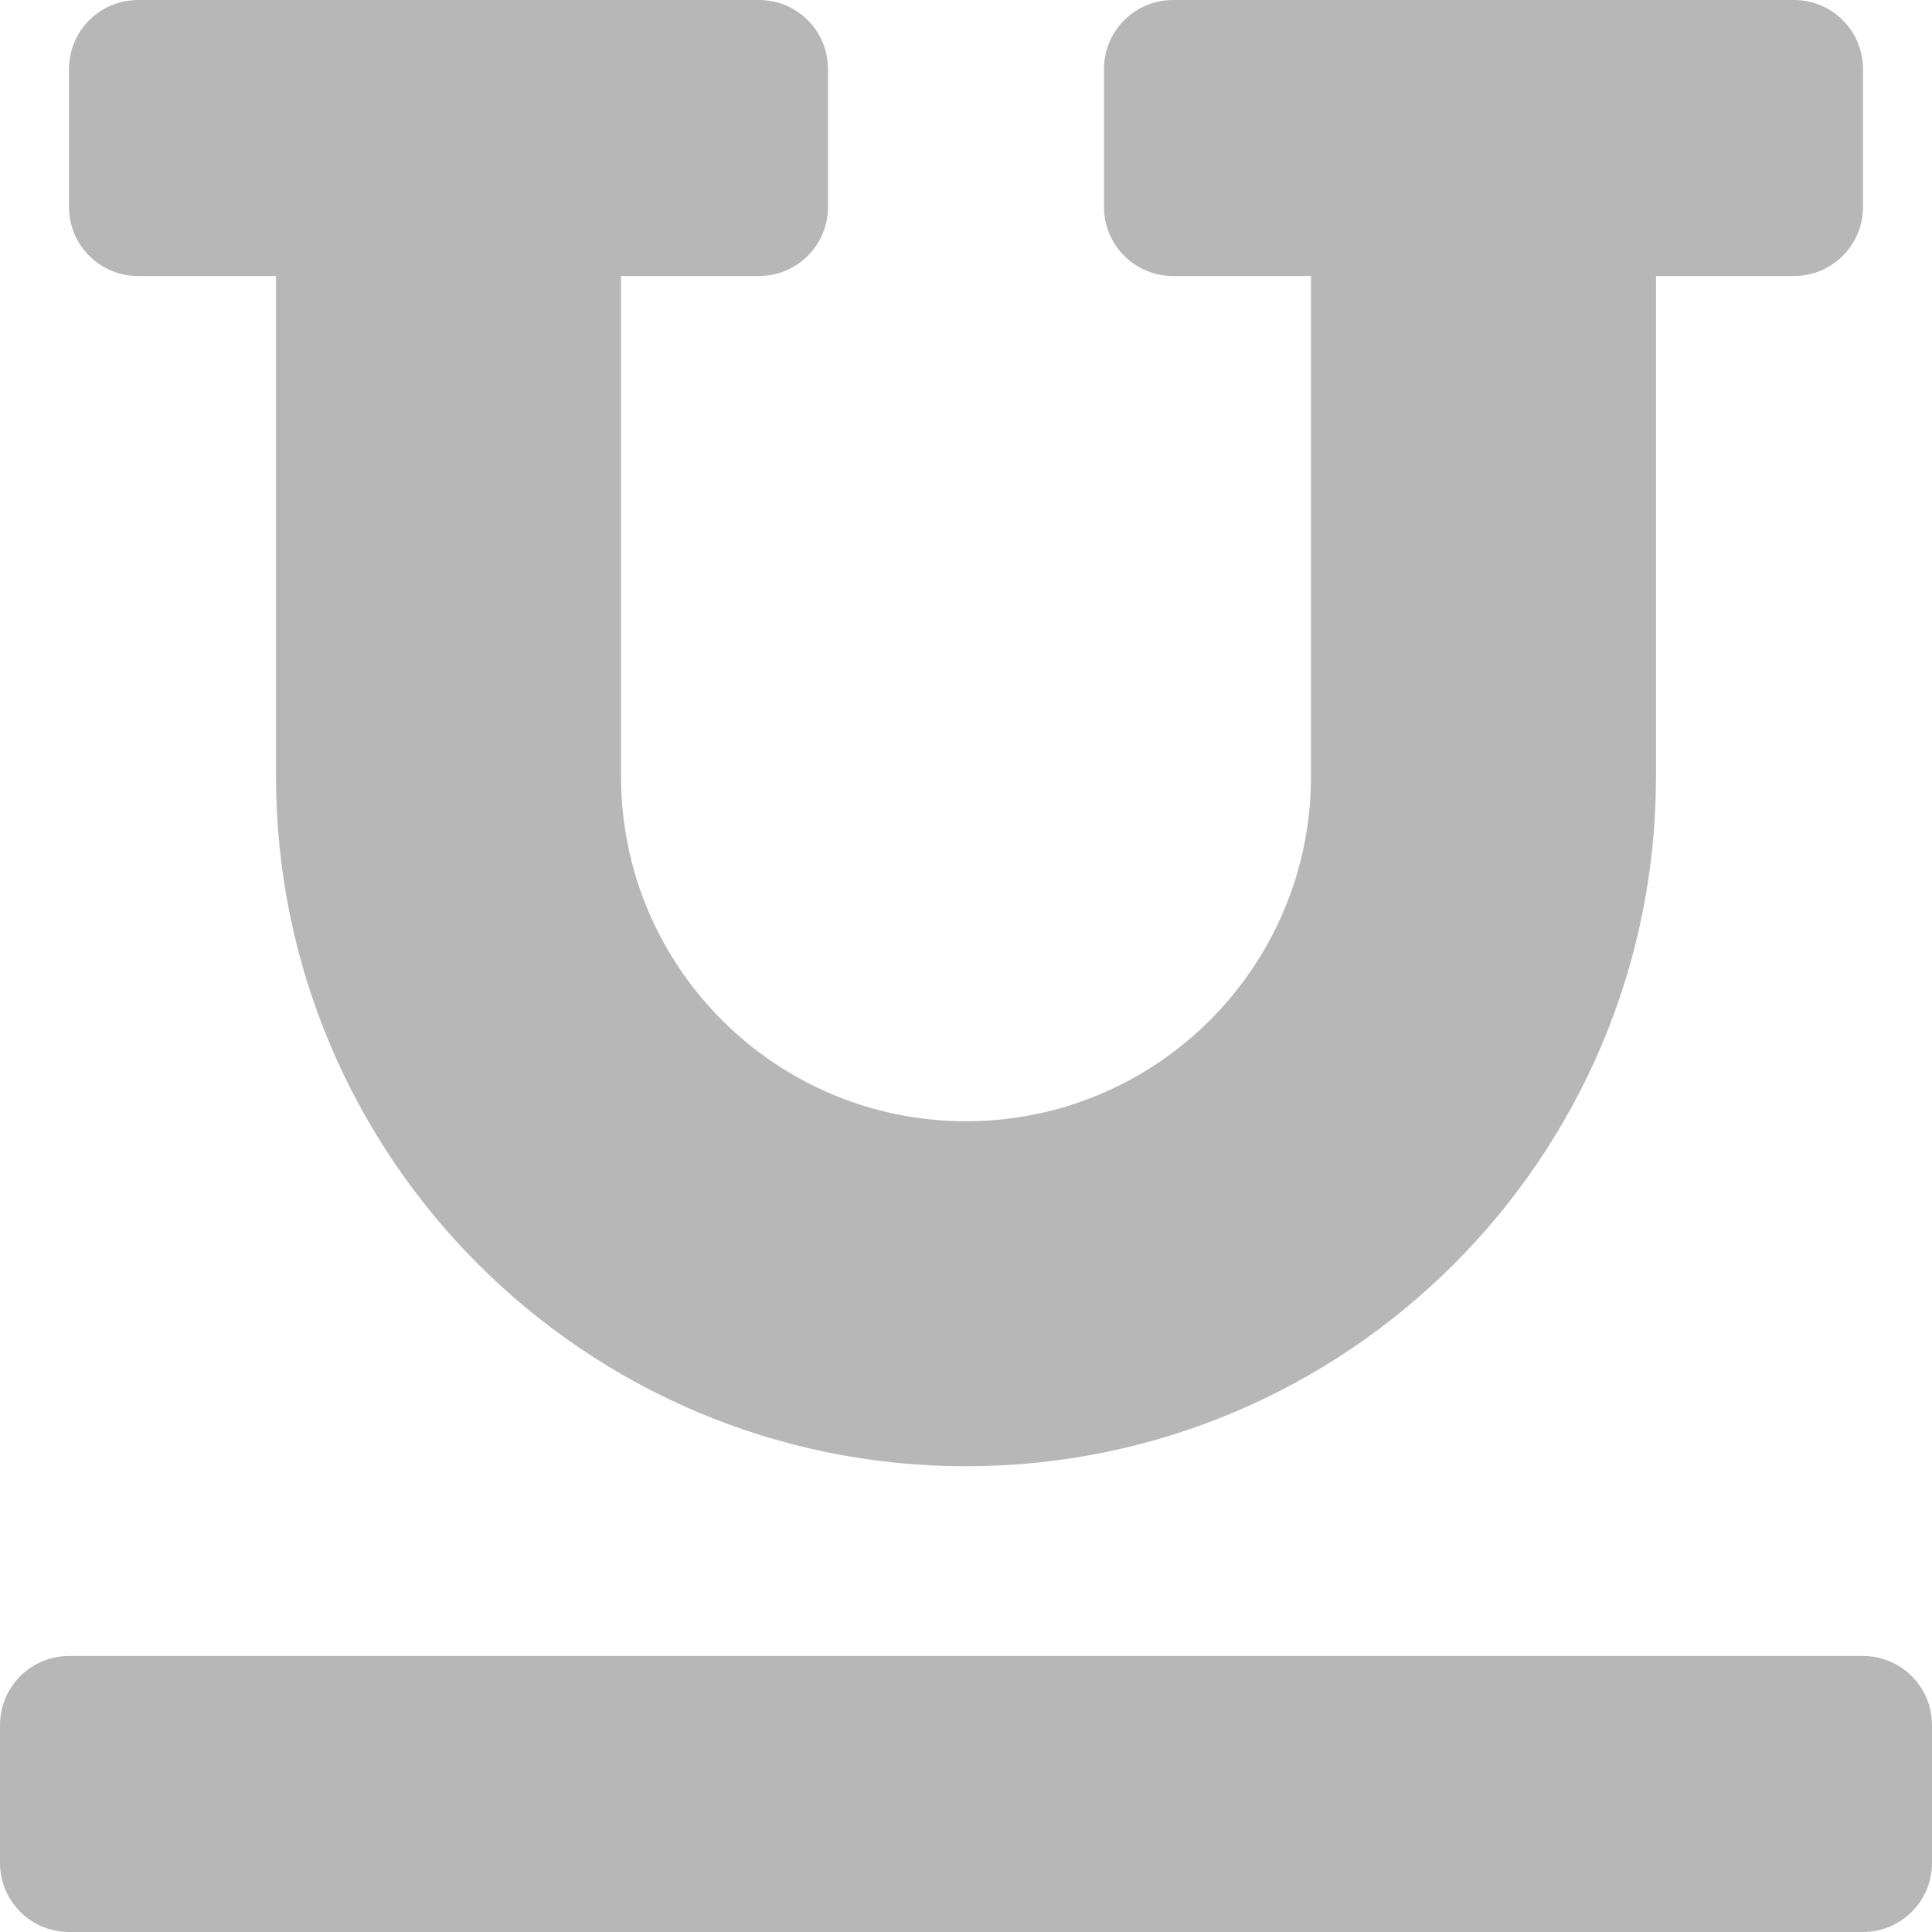
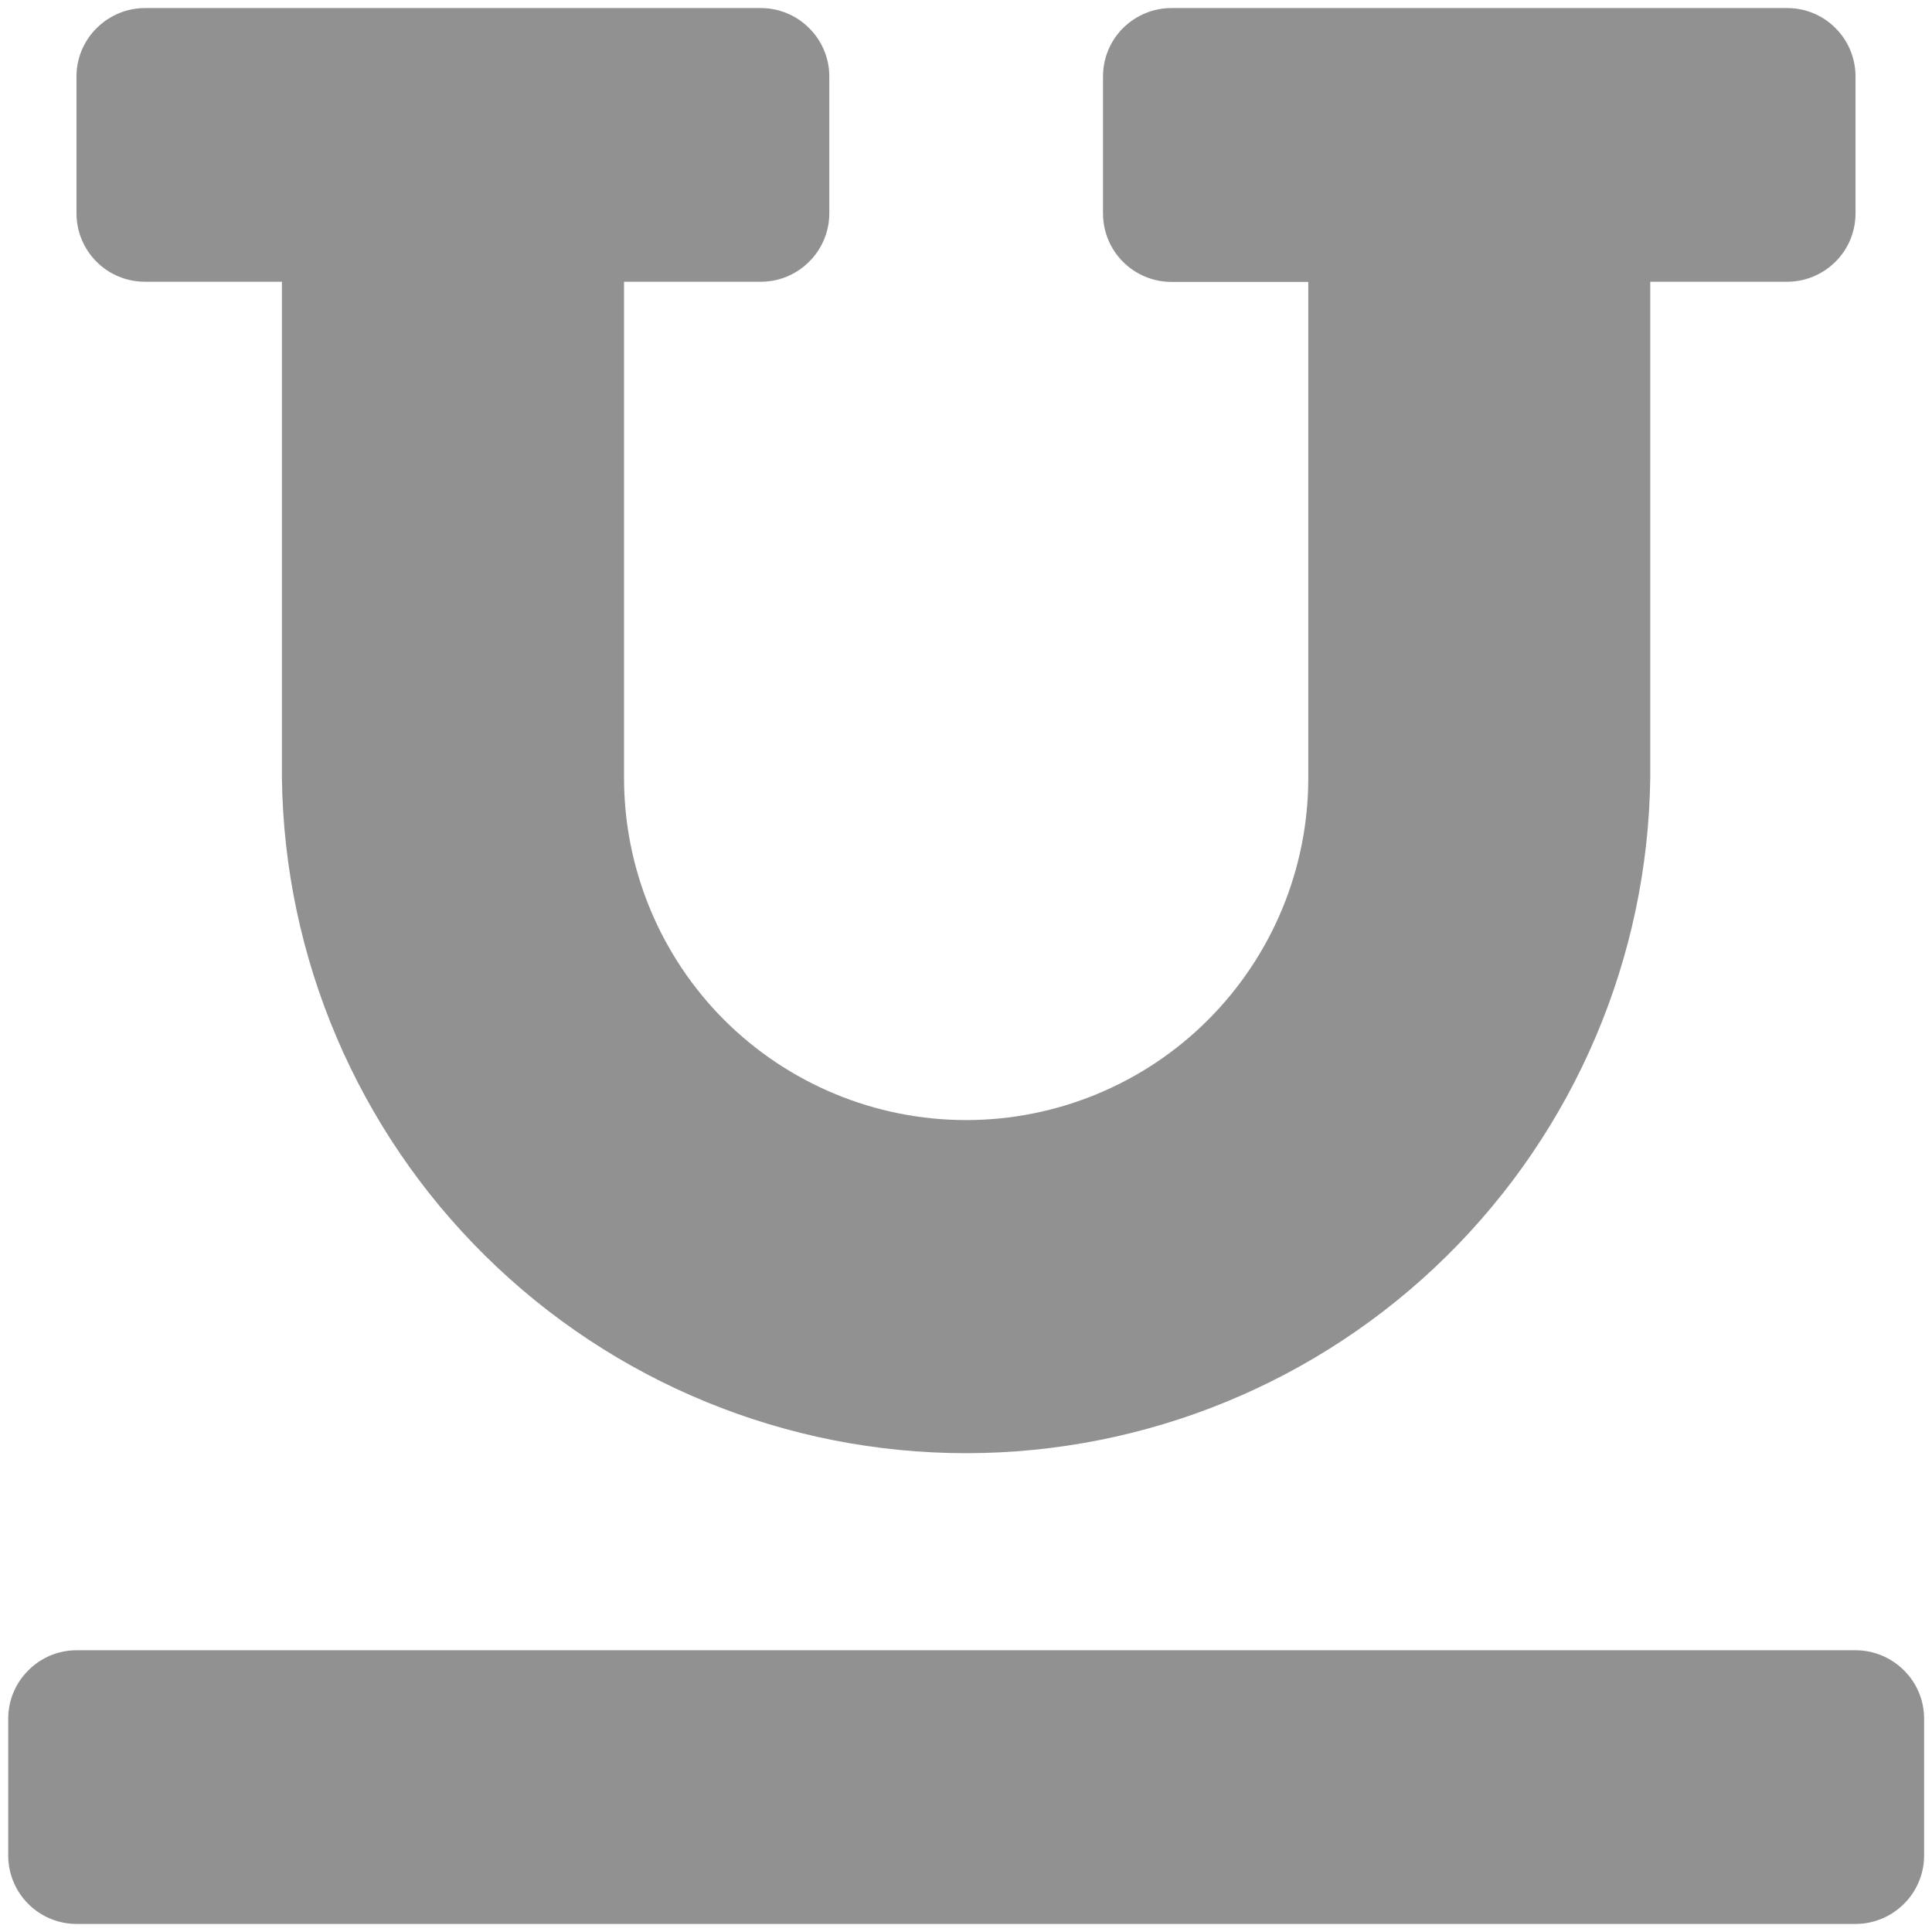
- <svg xmlns="http://www.w3.org/2000/svg" width="14" height="14" viewBox="0 0 14 14">
-   <g id="Group_86294" data-name="Group 86294" transform="translate(16848 23937)">
-     <rect id="Rectangle_51893" data-name="Rectangle 51893" width="14" height="14" transform="translate(-16848 -23937)" fill="#ccc" opacity="0" />
-     <path id="underline" d="M1,66H2v3.625a5,5,0,0,0,10,0V66h1a.5.5,0,0,0,.5-.5v-1A.5.5,0,0,0,13,64H8.5a.5.5,0,0,0-.5.5v1a.5.5,0,0,0,.5.5h1v3.625a2.5,2.5,0,0,1-5,0V66h1a.5.5,0,0,0,.5-.5v-1a.5.5,0,0,0-.5-.5H1a.5.5,0,0,0-.5.5v1A.5.5,0,0,0,1,66ZM13.5,76H.5a.5.5,0,0,0-.5.5v1a.5.5,0,0,0,.5.5h13a.5.5,0,0,0,.5-.5v-1A.5.5,0,0,0,13.5,76Z" transform="translate(-16848 -24001)" fill="#b7b7b7" />
-   </g>
+ <svg xmlns="http://www.w3.org/2000/svg" width="12" height="12" viewBox="0 0 12 12" fill="none">
+   <path d="M0.901 1.75H1.751V4.831C1.765 5.949 2.219 7.016 3.015 7.801C3.81 8.586 4.883 9.026 6 9.026C7.118 9.026 8.191 8.586 8.986 7.801C9.781 7.016 10.236 5.949 10.25 4.831V1.75H11.1C11.213 1.75 11.321 1.705 11.401 1.625C11.481 1.546 11.525 1.437 11.525 1.325V0.475C11.525 0.363 11.481 0.255 11.401 0.175C11.322 0.095 11.214 0.05 11.101 0.05H7.276C7.163 0.05 7.055 0.095 6.975 0.175C6.895 0.254 6.851 0.363 6.851 0.475V1.325C6.851 1.438 6.895 1.546 6.975 1.626C7.055 1.706 7.163 1.751 7.276 1.751H8.126V4.832C8.126 5.396 7.902 5.936 7.503 6.335C7.105 6.733 6.564 6.957 6.001 6.957C5.437 6.957 4.897 6.733 4.498 6.335C4.1 5.936 3.876 5.396 3.876 4.832V1.75H4.726C4.838 1.75 4.947 1.705 5.026 1.625C5.106 1.546 5.151 1.437 5.151 1.325V0.475C5.151 0.363 5.106 0.254 5.026 0.175C4.947 0.095 4.838 0.05 4.726 0.05H0.901C0.788 0.05 0.68 0.095 0.6 0.175C0.52 0.254 0.475 0.363 0.475 0.475V1.325C0.475 1.438 0.52 1.546 0.6 1.626C0.68 1.706 0.788 1.75 0.901 1.75ZM11.525 10.25H0.476C0.363 10.25 0.255 10.295 0.176 10.375C0.096 10.454 0.051 10.562 0.051 10.675L0.051 11.525C0.051 11.637 0.096 11.746 0.175 11.825C0.255 11.905 0.363 11.95 0.476 11.95H11.525C11.638 11.95 11.746 11.905 11.826 11.825C11.906 11.746 11.951 11.637 11.951 11.525V10.675C11.951 10.562 11.906 10.454 11.826 10.375C11.746 10.295 11.638 10.25 11.525 10.25Z" fill="#919191" />
</svg>
